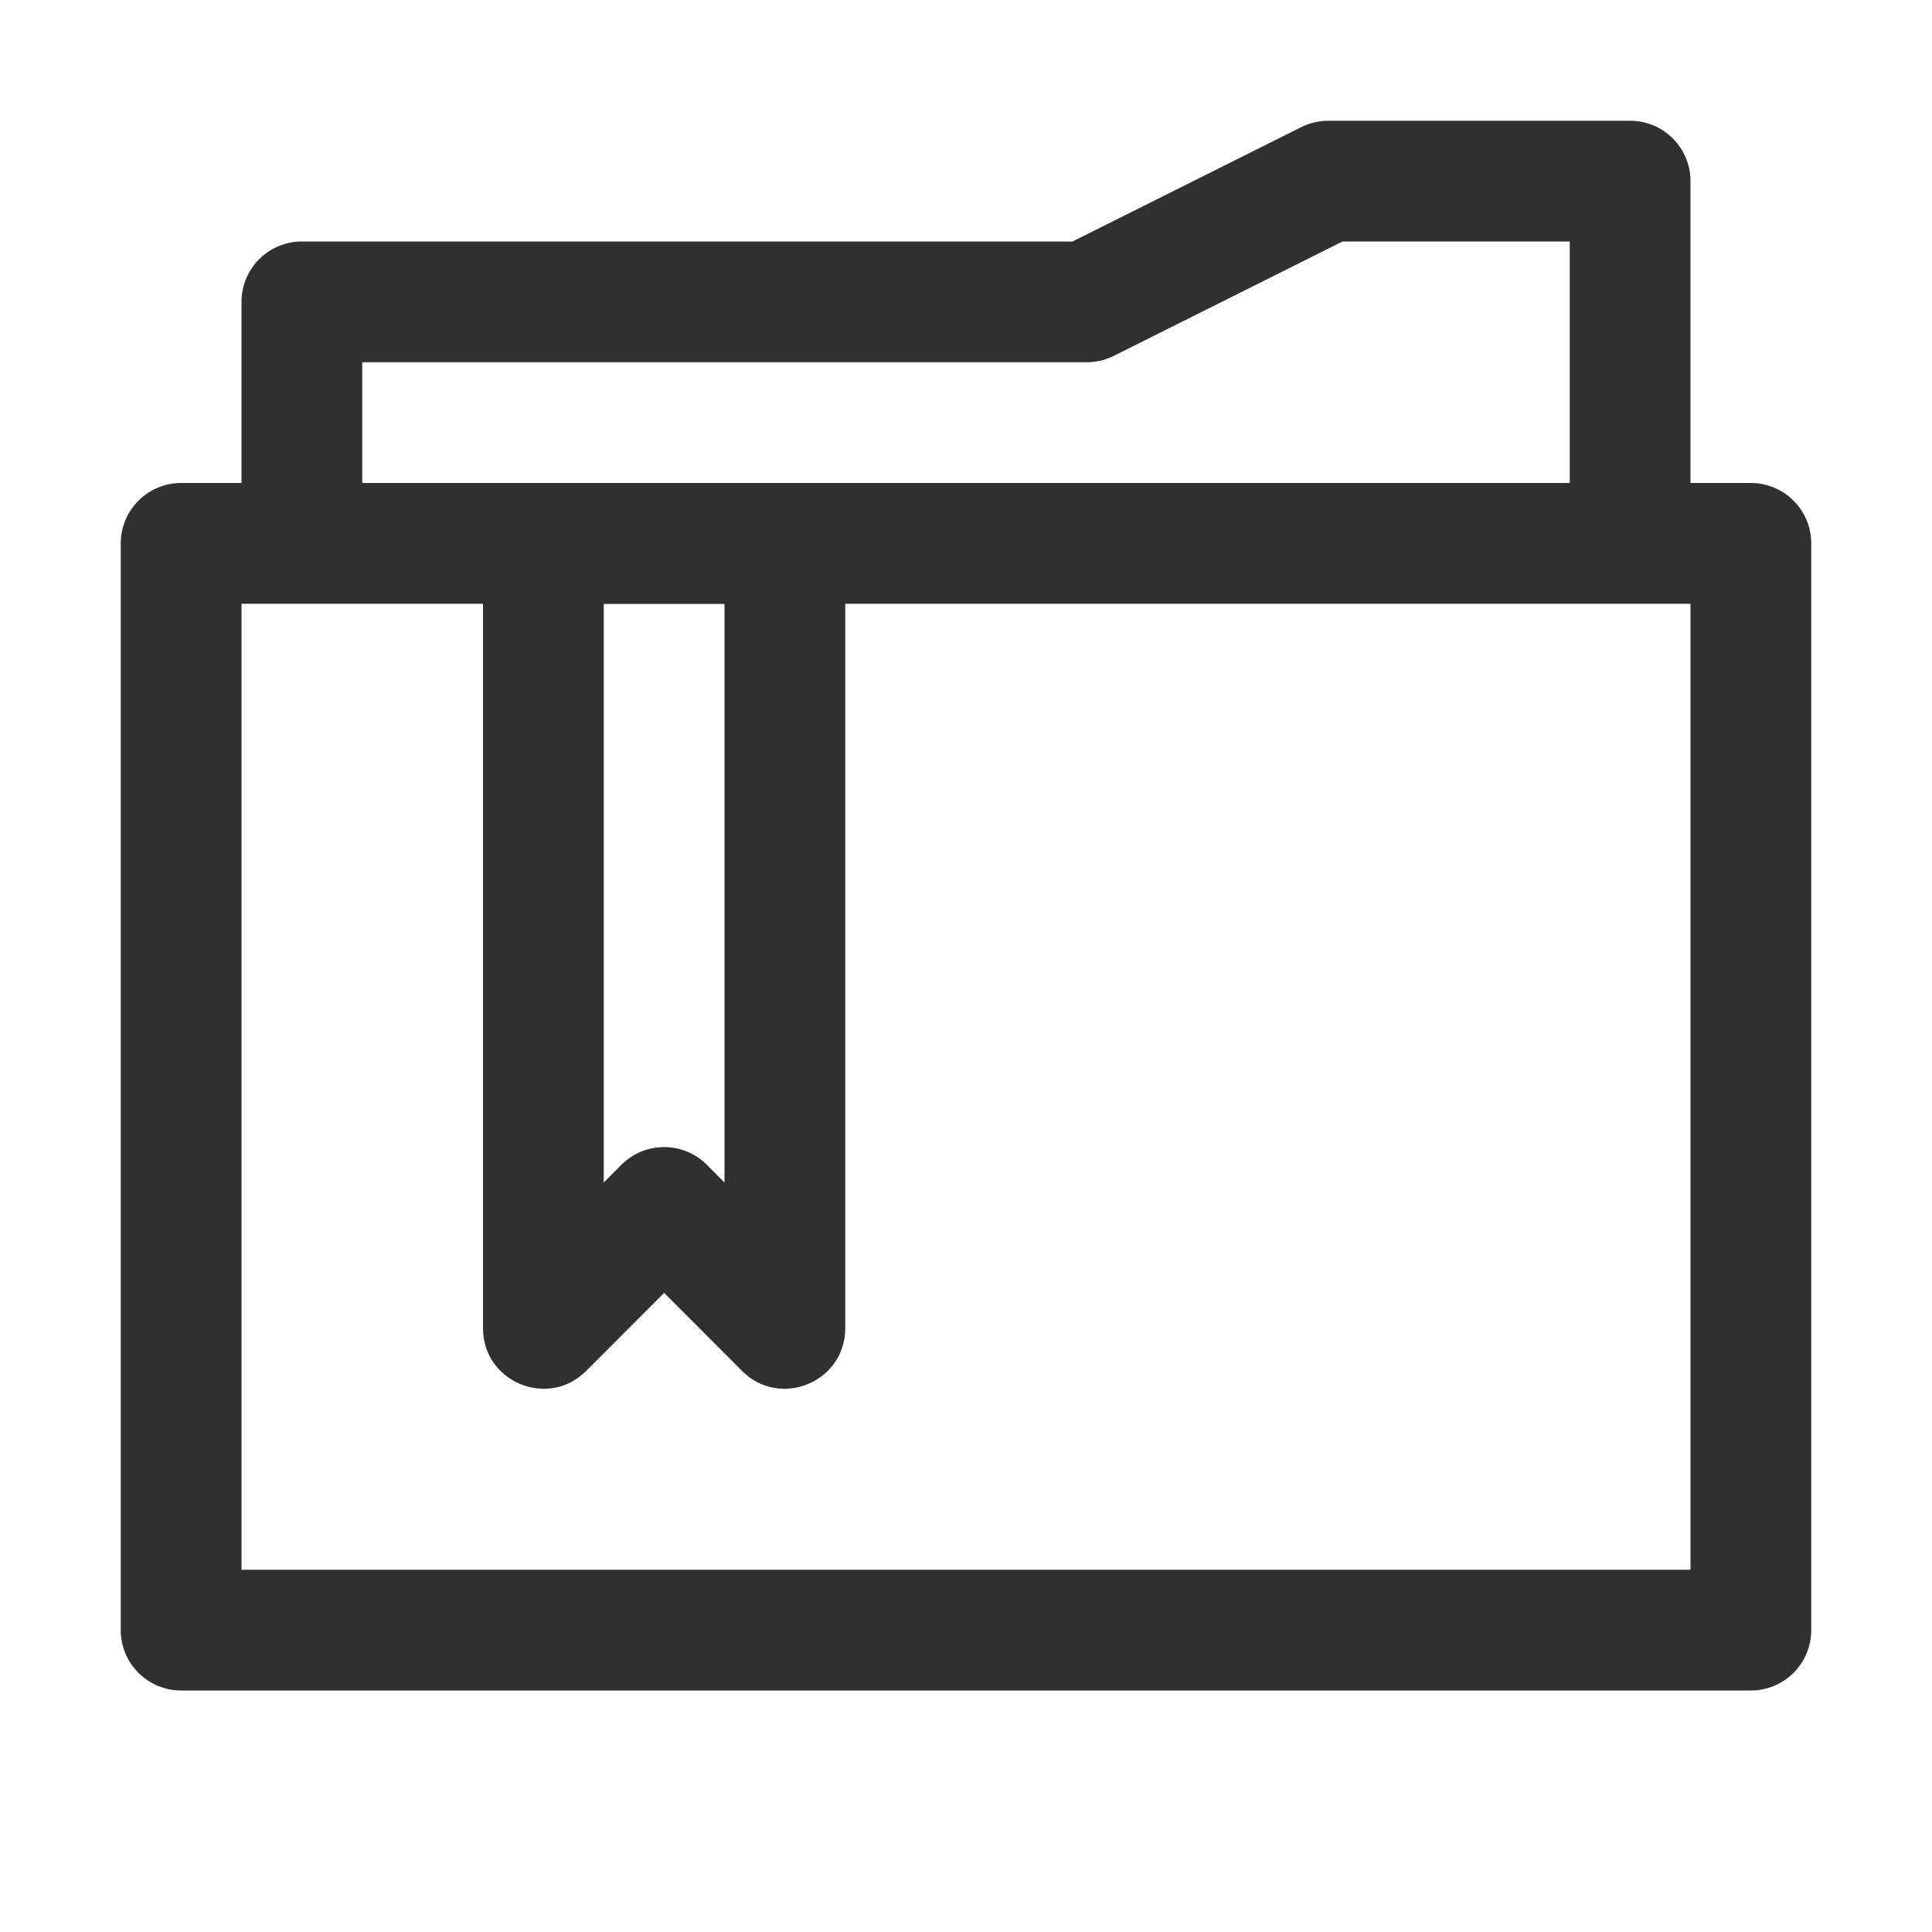
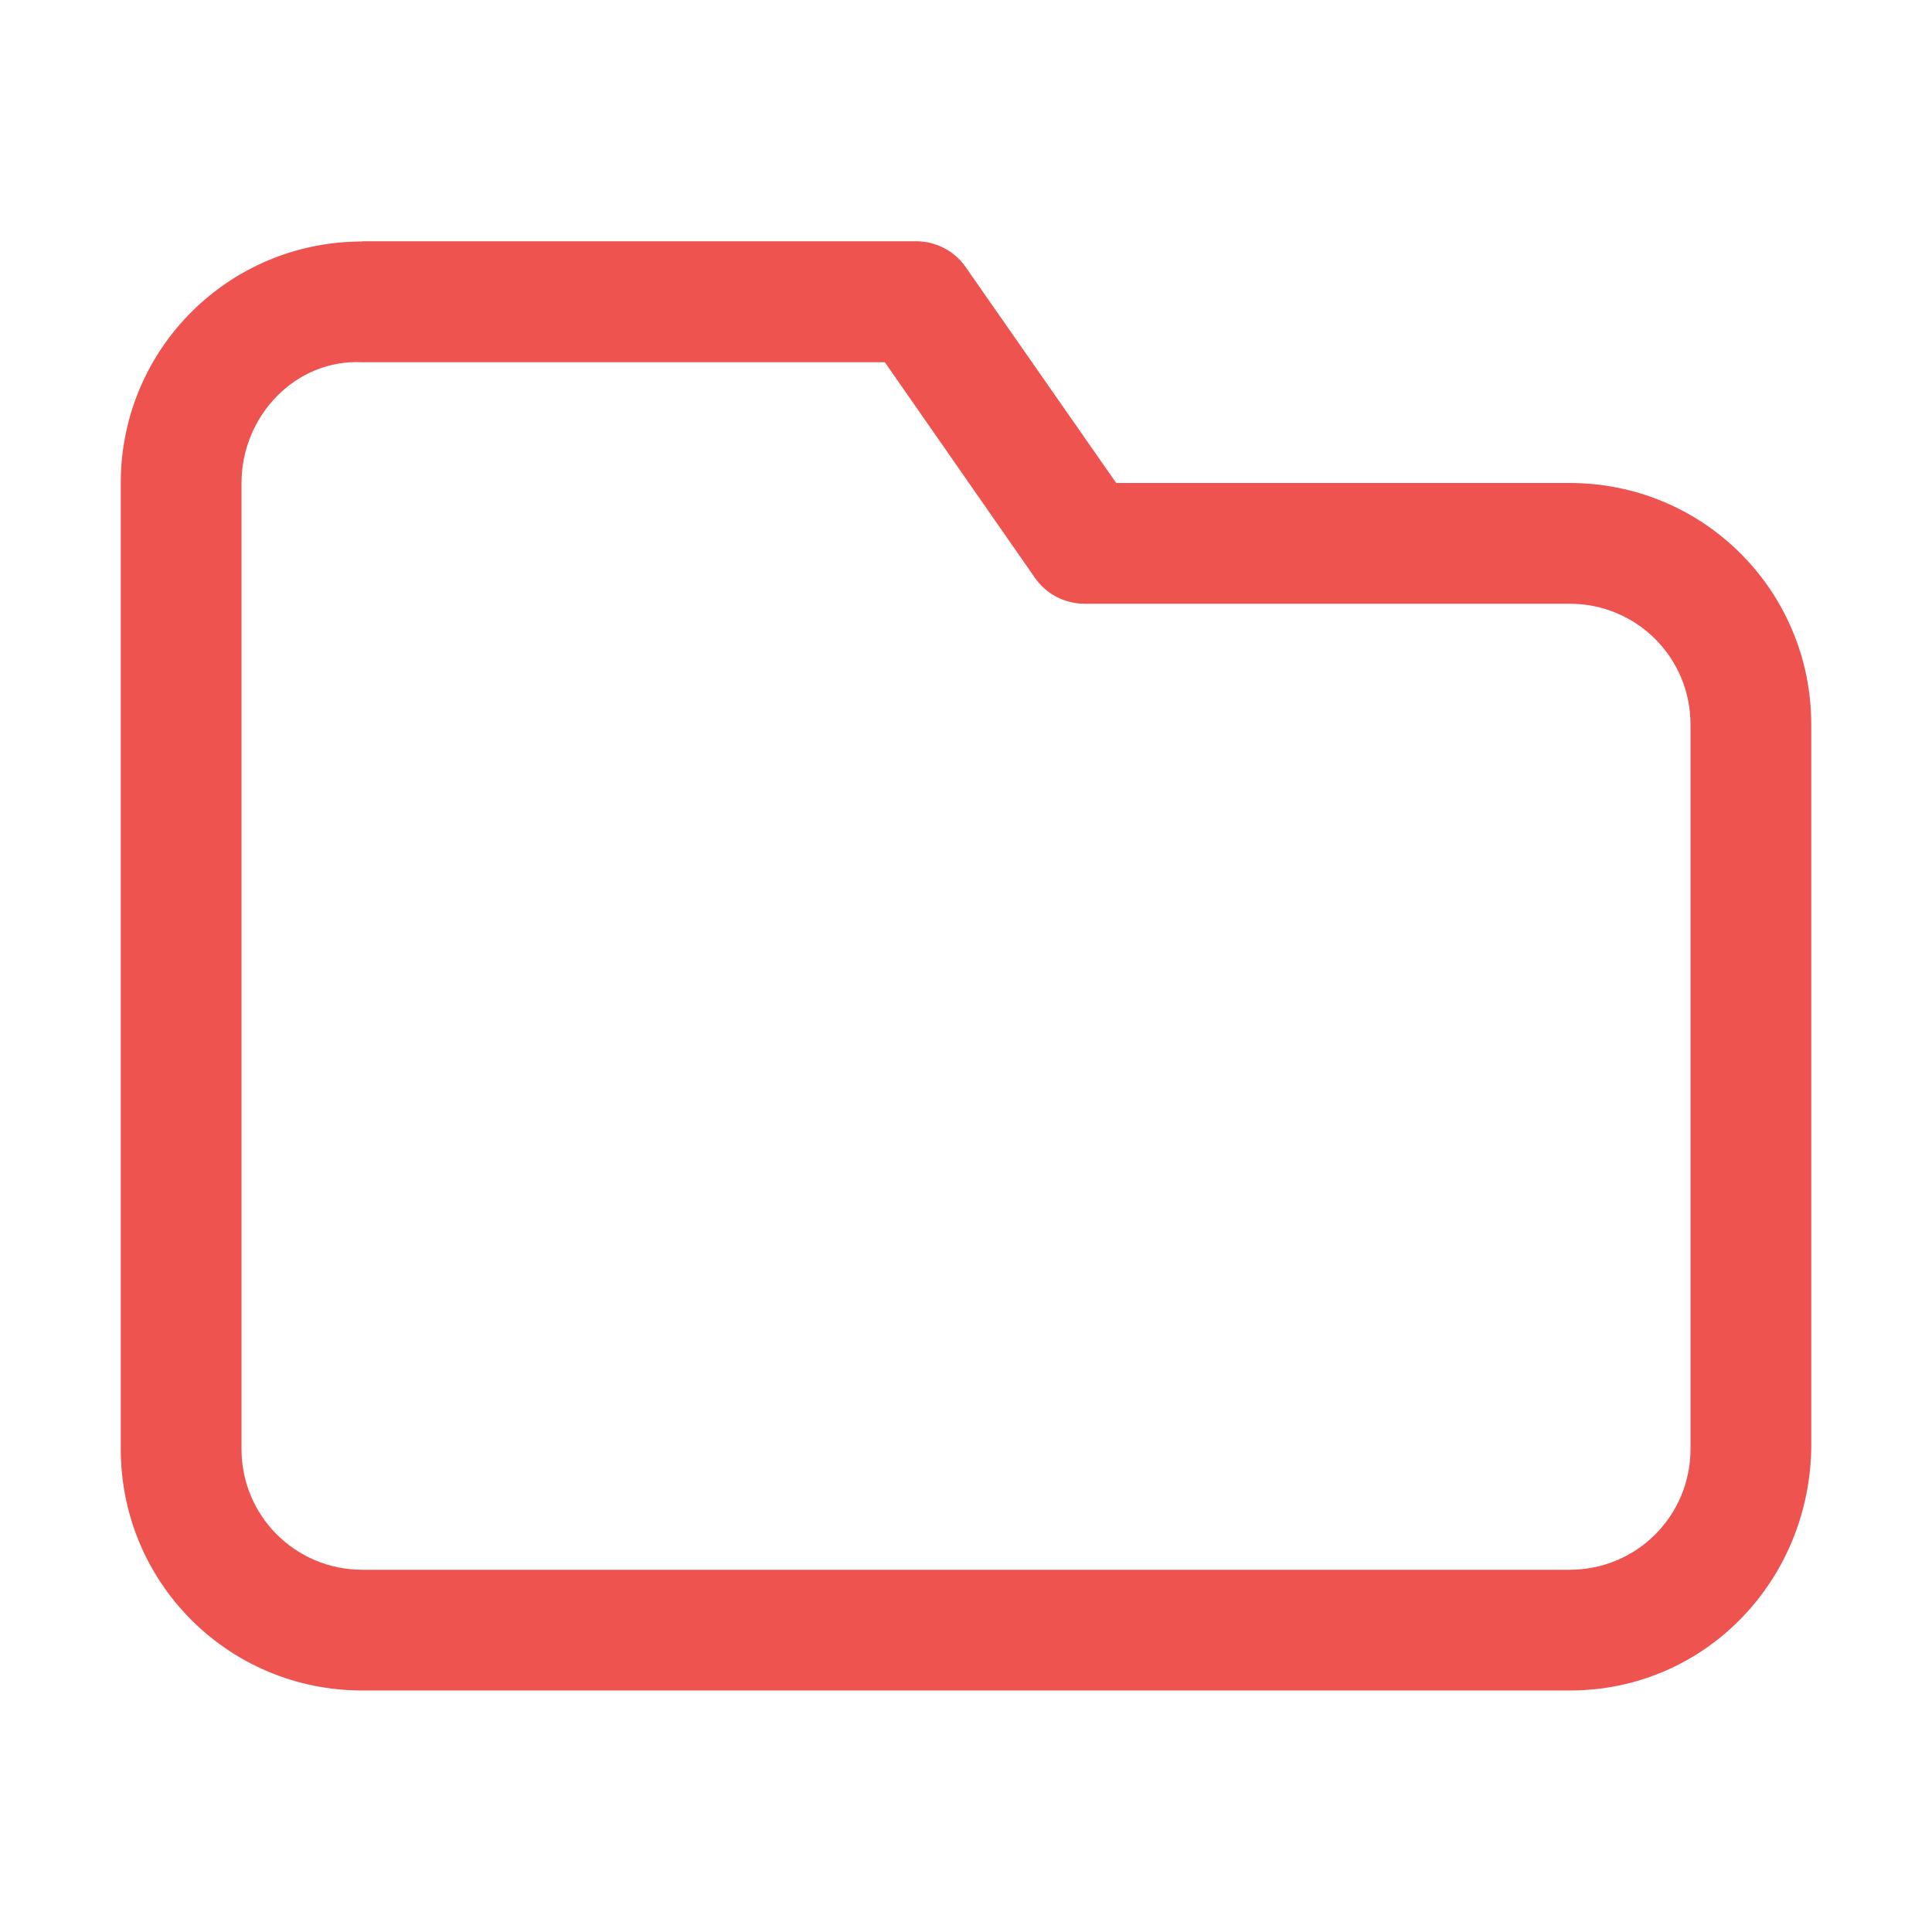
- <svg xmlns="http://www.w3.org/2000/svg" width="16px" height="16px" viewBox="0 0 16 16" version="1.1">
-   <defs />
-   <g id="Page-1" stroke="none" stroke-width="1" fill="none" fill-rule="evenodd">
-     <g id="user-bookmarks-symbolic" fill="#303030">
-       <path d="M2,13 L14,13 L14,5 L2,5 L2,13 Z M2,4 L2,2.5 C2,2.224 2.224,2 2.5,2 L8.882,2 L10.776,1.053 C10.846,1.018 10.922,1 11,1 L13.5,1 C13.776,1 14,1.224 14,1.5 L14,4 L14.5,4 C14.776,4 15,4.224 15,4.5 L15,13.5 C15,13.776 14.776,14 14.5,14 L1.5,14 C1.224,14 1,13.776 1,13.5 L1,4.5 C1,4.224 1.224,4 1.5,4 L2,4 Z M3,3 L3,4 L13,4 L13,2 L11.118,2 L9.224,2.947 C9.154,2.982 9.078,3 9,3 L3,3 Z" id="Combined-Shape" fill-rule="nonzero" />
-       <path d="M4.854,11.354 C4.539,11.669 4,11.445 4,11 L4,4.5 C4,4.224 4.224,4 4.5,4 L6.5,4 C6.776,4 7,4.224 7,4.5 L7,11 C7,11.445 6.461,11.669 6.146,11.354 L5.5,10.707 L4.854,11.354 Z M5,9.793 L5.146,9.646 C5.342,9.451 5.658,9.451 5.854,9.646 L6,9.793 L6,5 L5,5 L5,9.793 Z" id="Combined-Shape" />
-     </g>
+ <svg xmlns="http://www.w3.org/2000/svg" width="16" height="16" viewBox="0 0 16 16" id="svg2" version="1.1">
+   <defs id="defs4" />
+   <g id="layer1" transform="translate(-3,-1033.362)">
+     <path style="opacity:1;fill:#ef5350;fill-opacity:1;stroke:none;stroke-width:2;stroke-linecap:round;stroke-linejoin:round;stroke-miterlimit:4;stroke-dasharray:none;stroke-opacity:1" d="m 6,1035.362 c -1.108,0 -2,0.892 -2,2 l 0,8 c 0,1.108 0.892,2 2,2 l 10,0 c 1.108,0 1.978,-0.892 2,-2 l 0,-5 0,-0.5 0,-0.5 c 0,-1.108 -0.892,-2 -2,-2 l -3,0 0,0 -0.756,0 -1.246,-1.787 c -0.093,-0.135 -0.247,-0.215 -0.41,-0.215 l -2.588,0 -2,0 z m 0,1 2,0 2.328,0 1.244,1.787 c 0.094,0.134 0.247,0.213 0.41,0.213 l 1.018,0 0.477,0 2.523,0 c 0.554,0 1,0.446 1,1 l 0,0.5 0,0.5 0,0.5 0,4.5 c 0,0.554 -0.446,1 -1,1 l -10,0 c -0.554,0 -1,-0.446 -1,-1 l 0,-8 c 0,-0.554 0.447,-1.028 1,-1 z" id="path3225" />
  </g>
</svg>
